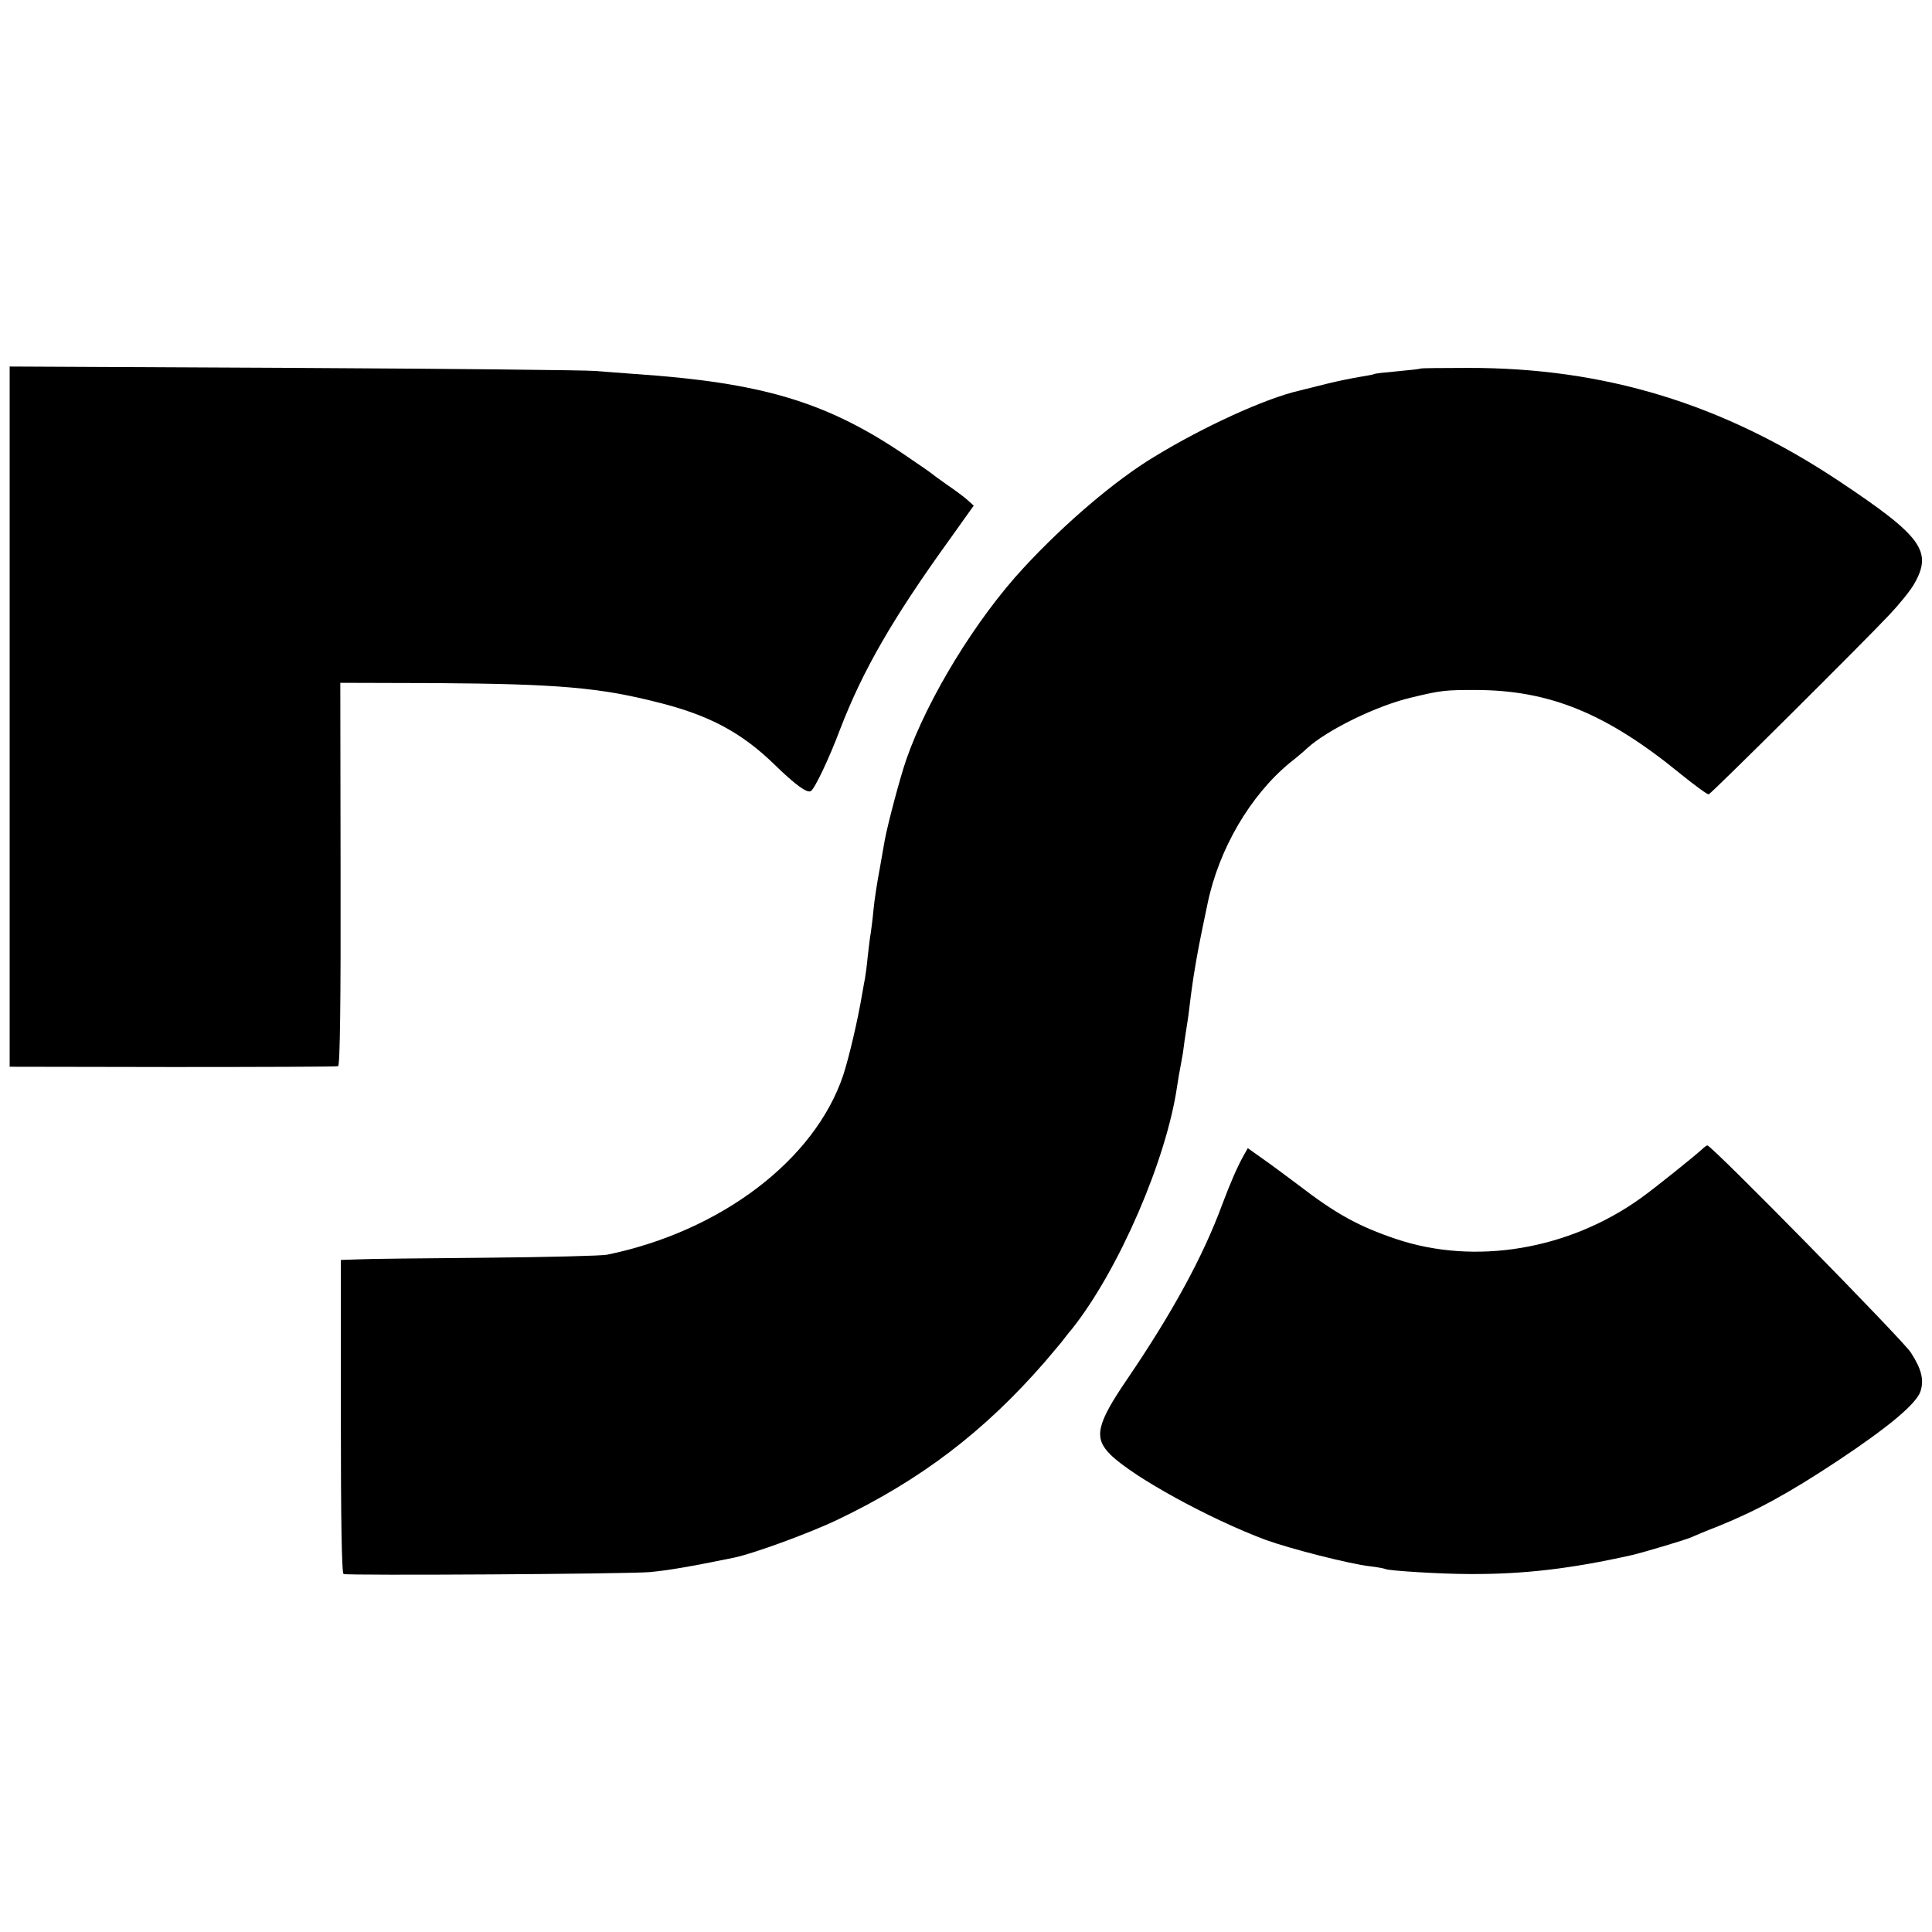
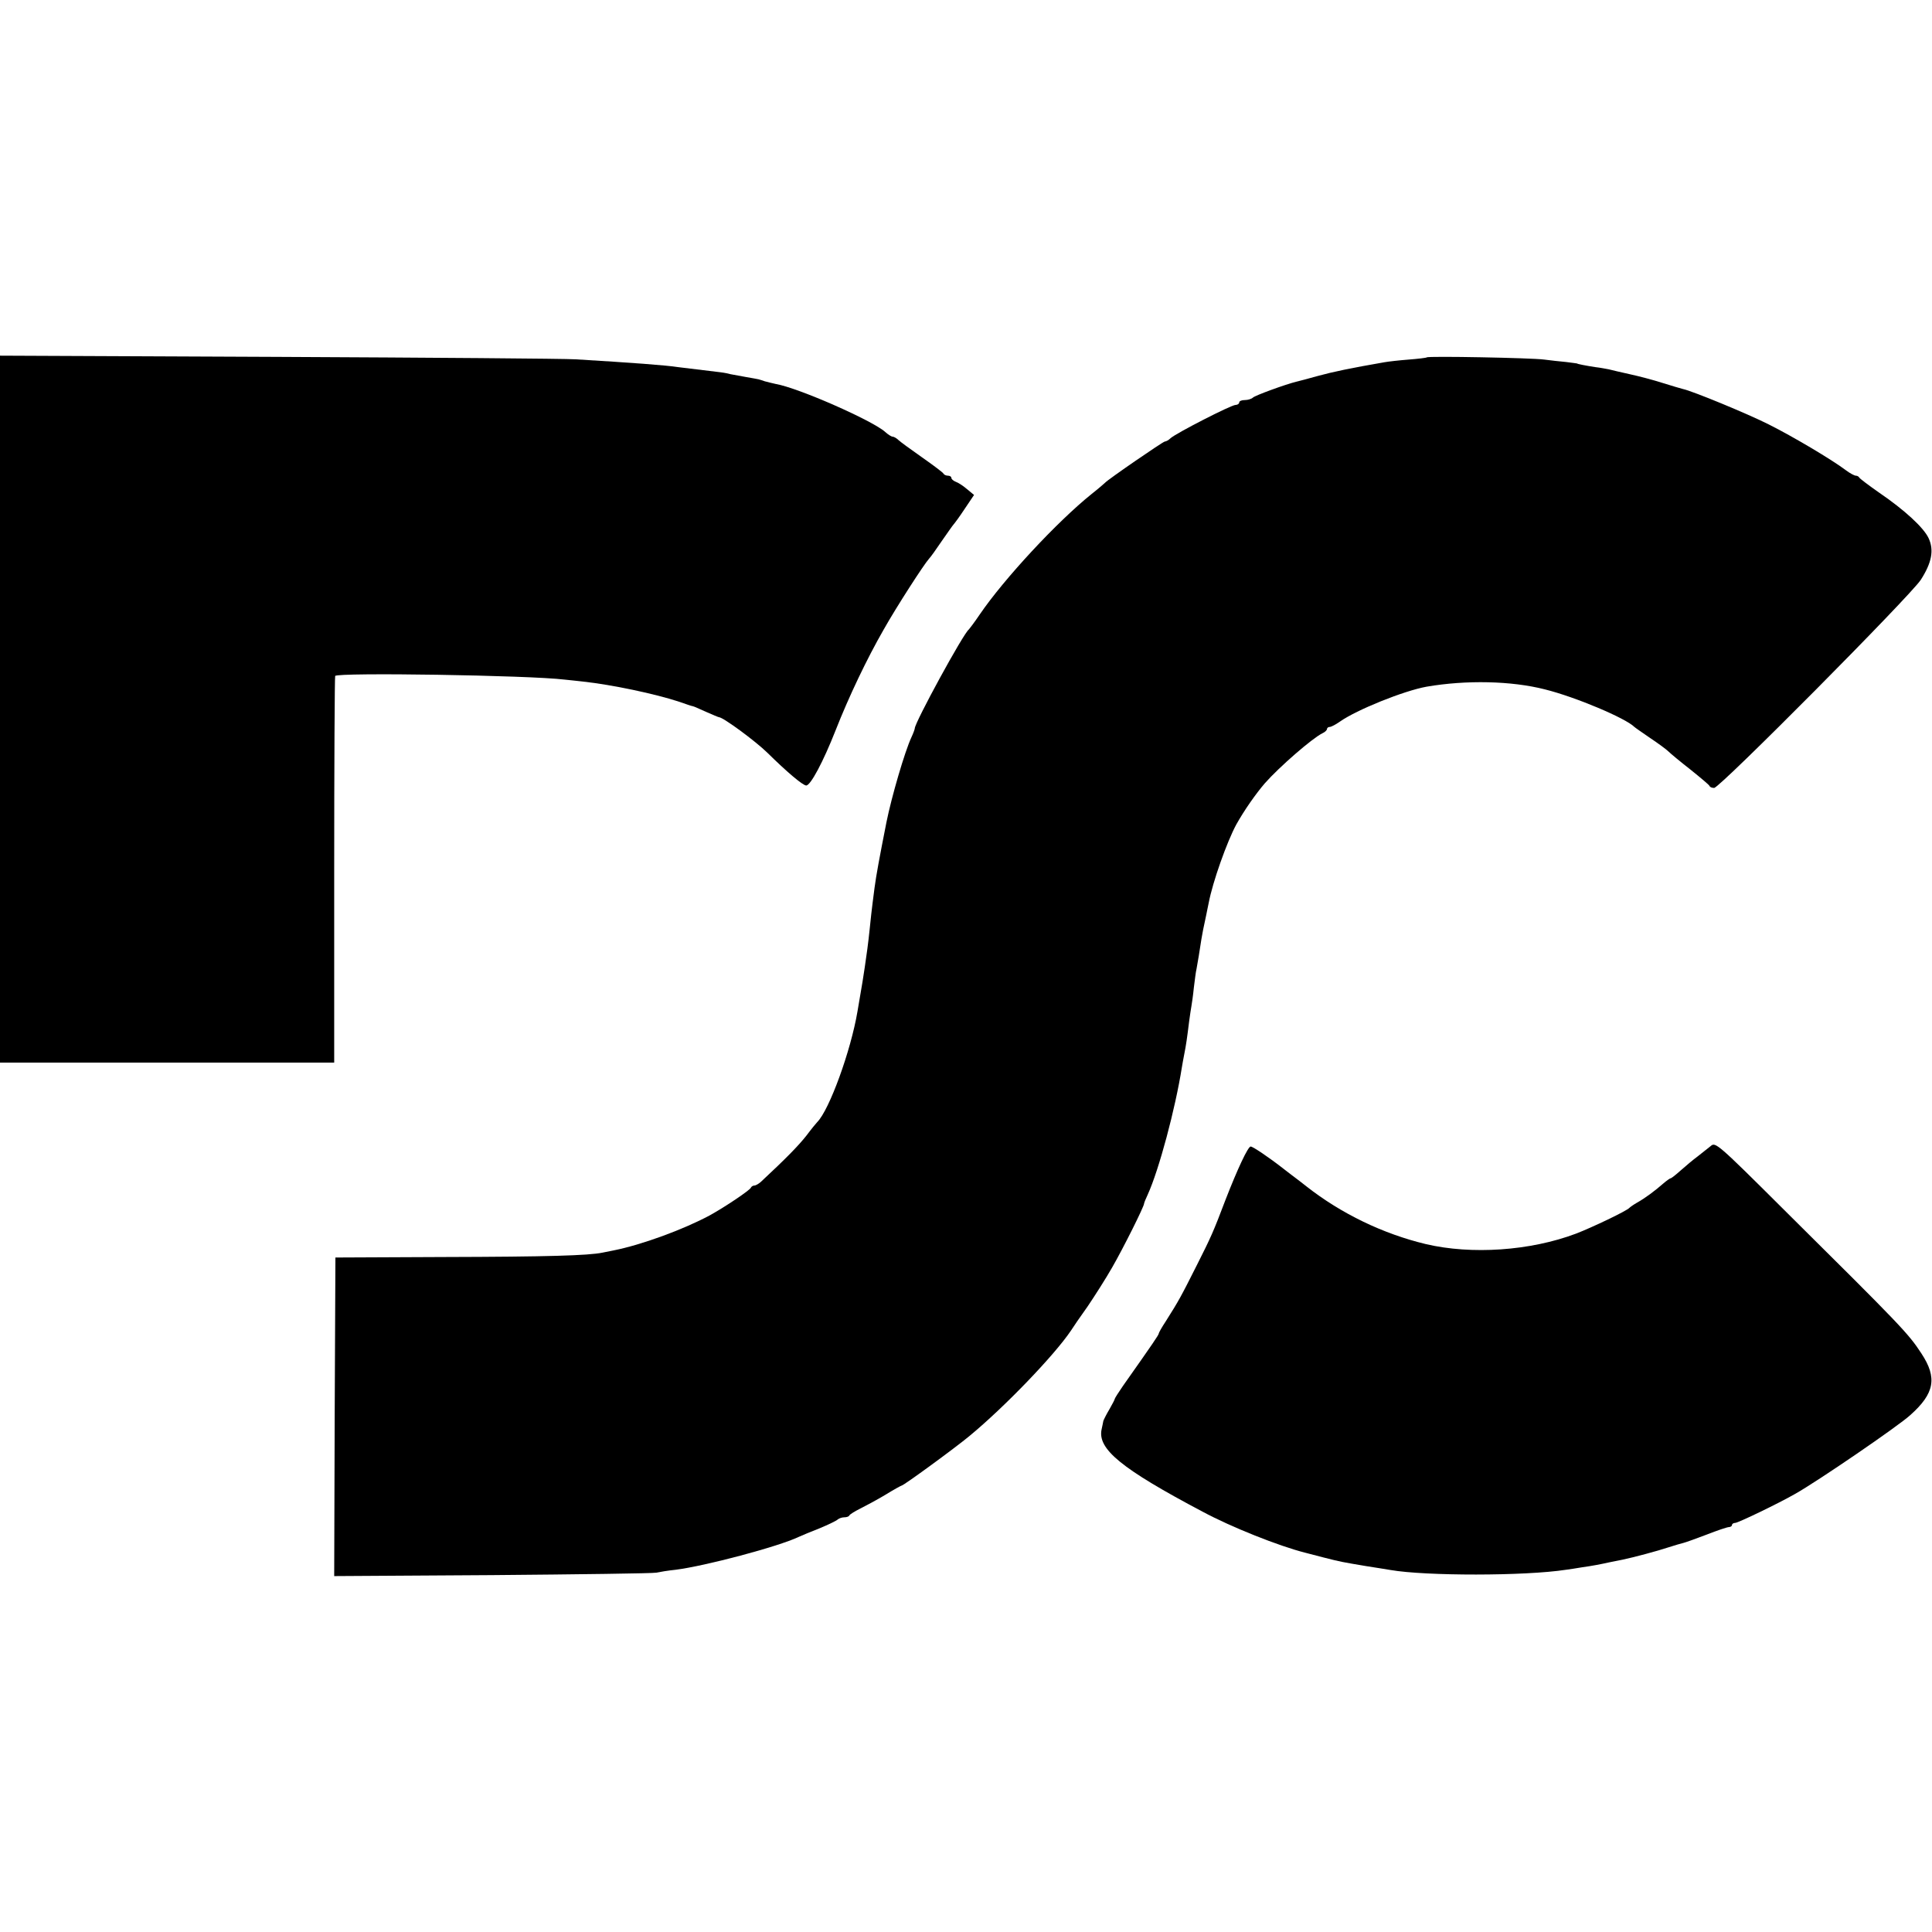
- <svg xmlns="http://www.w3.org/2000/svg" version="1.0" width="700pt" height="700pt" viewBox="0 0 700 700" preserveAspectRatio="xMidYMid meet">
-   <g transform="translate(0,700) scale(0.1,-0.1)" fill="#000000" stroke="none">
-     <path d="M35 4404 l0 -1269 590 -1 c325 0 595 1 600 3 7 2 10 242 9 696 l-1 693 346 -1 c441 -3 594 -16 805 -70 185 -46 303 -109 423 -226 76 -74 118 -104 131 -95 14 8 67 120 106 224 82 213 190 401 397 688 l87 122 -21 19 c-12 11 -44 35 -72 54 -27 19 -52 37 -55 40 -3 3 -53 38 -111 77 -279 187 -511 256 -969 287 -47 4 -112 8 -145 11 -33 3 -524 8 -1090 11 l-1030 5 0 -1268z" />
-     <path d="M5148 5665 c-2 -2 -39 -6 -83 -10 -44 -4 -82 -8 -85 -10 -3 -2 -26 -6 -50 -10 -25 -4 -81 -15 -125 -26 -44 -11 -87 -22 -96 -24 -123 -28 -345 -129 -527 -240 -141 -85 -324 -241 -472 -401 -173 -186 -349 -474 -426 -695 -23 -66 -66 -229 -78 -291 -2 -13 -11 -61 -19 -108 -9 -47 -19 -112 -22 -145 -3 -33 -8 -71 -10 -85 -3 -14 -7 -52 -11 -85 -3 -33 -8 -69 -10 -80 -2 -11 -7 -36 -10 -55 -16 -96 -48 -232 -69 -296 -103 -307 -443 -565 -855 -650 -19 -4 -217 -9 -440 -11 -223 -2 -432 -4 -465 -6 l-60 -2 0 -567 c0 -376 3 -569 10 -571 18 -6 1028 0 1109 7 66 6 148 20 304 52 70 14 277 90 377 138 301 144 531 319 751 572 32 38 62 73 66 79 4 5 18 24 32 40 170 214 343 615 381 880 3 22 9 54 12 70 3 17 7 39 9 50 2 19 8 60 19 130 2 17 7 53 10 80 4 28 8 59 10 70 14 86 19 112 50 260 41 199 155 393 298 511 27 21 55 45 63 53 72 66 253 155 379 184 107 26 123 27 230 27 268 0 475 -84 744 -304 52 -42 97 -75 102 -74 10 3 561 551 654 650 35 37 75 86 89 110 70 120 31 174 -271 375 -421 280 -849 411 -1345 410 -92 0 -169 -1 -170 -2z" />
-     <path d="M6168 2837 c-27 -25 -175 -144 -223 -178 -262 -188 -602 -244 -887 -148 -134 45 -218 91 -353 195 -44 33 -103 77 -132 97 l-52 37 -13 -23 c-24 -42 -50 -102 -80 -182 -69 -187 -180 -391 -344 -632 -112 -164 -122 -213 -60 -274 84 -82 358 -232 561 -308 88 -32 302 -87 379 -96 27 -3 52 -8 56 -10 10 -6 200 -18 305 -18 195 -1 366 19 585 68 37 8 197 56 215 64 11 5 56 24 100 41 141 57 256 120 433 237 184 122 284 206 300 251 14 42 4 82 -35 142 -30 46 -721 750 -737 750 -2 0 -11 -6 -18 -13z" />
+ <svg xmlns="http://www.w3.org/2000/svg" version="1.0" width="792pt" height="792pt" viewBox="0 0 792 792" preserveAspectRatio="xMidYMid meet">
+   <g transform="translate(0,792) scale(0.1,-0.1)" fill="#000000" stroke="none">
+     <path d="M0 5013 l0 -1449 685 0 685 0 0 789 c0 434 2 792 4 796 9 15 794 3 941 -15 22 -2 56 -6 75 -8 119 -13 295 -50 395 -83 28 -10 52 -18 55 -18 3 0 27 -11 54 -23 27 -12 51 -22 53 -22 17 0 150 -98 199 -146 78 -77 145 -134 159 -134 18 0 70 98 120 225 55 140 129 295 198 415 53 94 165 267 185 289 7 7 31 41 54 75 23 33 44 63 47 66 3 3 24 31 45 63 l39 58 -29 24 c-16 14 -37 27 -46 30 -10 4 -18 11 -18 16 0 5 -6 9 -14 9 -8 0 -16 4 -18 8 -1 4 -41 34 -88 67 -47 33 -91 65 -98 72 -7 7 -18 13 -23 13 -5 0 -19 9 -30 19 -50 46 -356 181 -449 197 -14 3 -34 8 -45 11 -11 4 -22 7 -25 8 -3 1 -27 5 -55 10 -27 5 -54 10 -60 11 -5 1 -13 3 -17 4 -5 1 -16 3 -25 4 -43 5 -150 18 -173 21 -52 8 -188 18 -420 32 -47 3 -597 7 -1222 10 l-1138 5 0 -1449z" />
+     <path d="M5849 6455 c-2 -2 -36 -6 -74 -9 -39 -3 -83 -8 -100 -11 -138 -24 -210 -39 -272 -56 -40 -11 -80 -22 -90 -24 -44 -11 -168 -56 -177 -65 -5 -5 -20 -10 -33 -10 -13 0 -23 -4 -23 -10 0 -5 -7 -10 -15 -10 -18 0 -242 -115 -266 -136 -8 -8 -19 -14 -24 -14 -7 0 -234 -156 -245 -169 -3 -3 -27 -24 -55 -46 -142 -114 -359 -348 -458 -493 -21 -31 -42 -59 -45 -62 -22 -15 -222 -382 -222 -406 0 -3 -6 -20 -14 -37 -27 -58 -81 -243 -102 -347 -29 -147 -42 -217 -49 -270 -12 -91 -17 -139 -20 -170 -5 -50 -13 -109 -20 -155 -5 -36 -10 -65 -30 -182 -27 -160 -115 -403 -165 -453 -3 -3 -23 -27 -44 -55 -33 -42 -85 -95 -187 -190 -9 -8 -21 -15 -27 -15 -5 0 -12 -4 -14 -9 -4 -10 -103 -77 -168 -113 -108 -58 -279 -121 -395 -144 -11 -2 -31 -6 -45 -9 -57 -12 -228 -17 -650 -18 l-445 -2 -3 -653 -2 -653 647 4 c357 3 659 7 673 10 14 3 50 9 80 12 119 15 419 94 505 135 11 5 49 21 85 35 36 15 69 31 74 36 6 5 18 9 27 9 10 0 19 3 21 8 2 4 21 16 43 27 22 11 69 36 104 57 34 21 65 38 67 38 8 0 219 154 279 204 143 118 347 330 415 431 8 13 39 58 69 100 29 43 75 115 100 159 45 78 131 250 131 262 0 3 7 20 15 37 46 101 113 351 140 522 2 11 6 36 10 55 7 35 11 62 20 135 3 22 7 49 9 60 2 11 7 45 10 76 4 31 8 66 11 77 4 21 14 81 20 122 4 24 8 45 20 100 3 14 7 36 10 49 16 85 75 251 113 321 33 59 80 126 117 169 60 68 195 185 236 205 11 5 19 13 19 18 0 4 5 8 11 8 6 0 25 10 42 22 68 48 261 126 355 143 163 28 348 24 485 -11 125 -31 331 -118 367 -154 3 -3 32 -23 64 -45 33 -22 67 -47 75 -55 9 -9 50 -43 91 -75 41 -33 77 -63 78 -67 2 -5 10 -8 19 -8 23 0 803 786 847 853 45 70 55 122 32 171 -20 43 -98 115 -202 186 -43 30 -80 58 -82 62 -2 4 -8 8 -14 8 -6 0 -25 10 -42 23 -57 43 -217 138 -315 187 -87 44 -313 137 -351 145 -8 2 -46 13 -84 25 -37 12 -98 28 -135 36 -36 8 -75 17 -86 20 -11 2 -36 7 -55 9 -39 6 -75 13 -75 15 0 0 -20 3 -45 6 -25 2 -65 7 -90 10 -51 7 -476 15 -481 9z" />
+     <path d="M7013 3222 c-11 -9 -35 -28 -53 -42 -19 -14 -50 -40 -69 -57 -20 -18 -39 -33 -42 -33 -3 0 -17 -10 -31 -22 -33 -29 -73 -59 -107 -78 -14 -8 -28 -18 -31 -21 -9 -12 -154 -81 -219 -106 -188 -71 -429 -87 -616 -43 -175 42 -346 124 -490 237 -16 13 -35 27 -40 31 -6 4 -30 23 -55 42 -56 44 -124 90 -133 90 -11 0 -54 -92 -103 -218 -50 -132 -60 -154 -117 -267 -67 -133 -74 -146 -129 -233 -16 -24 -28 -46 -28 -49 0 -5 -20 -35 -147 -215 -18 -26 -33 -50 -33 -52 0 -3 -10 -22 -22 -43 -12 -20 -23 -42 -25 -48 -1 -5 -4 -21 -7 -34 -18 -81 81 -162 414 -338 117 -63 313 -141 420 -168 8 -2 43 -11 77 -20 71 -18 72 -18 173 -35 41 -6 86 -14 100 -16 144 -25 552 -25 720 1 14 2 43 6 65 10 43 6 74 12 115 21 14 3 36 7 50 10 48 10 145 36 190 51 25 8 52 16 61 18 8 2 51 17 95 34 43 17 85 31 92 31 6 0 12 4 12 8 0 5 6 9 13 9 12 0 178 80 246 119 91 51 423 278 472 323 100 89 111 153 46 252 -54 83 -84 114 -565 591 -272 271 -280 277 -299 260z" />
  </g>
</svg>
